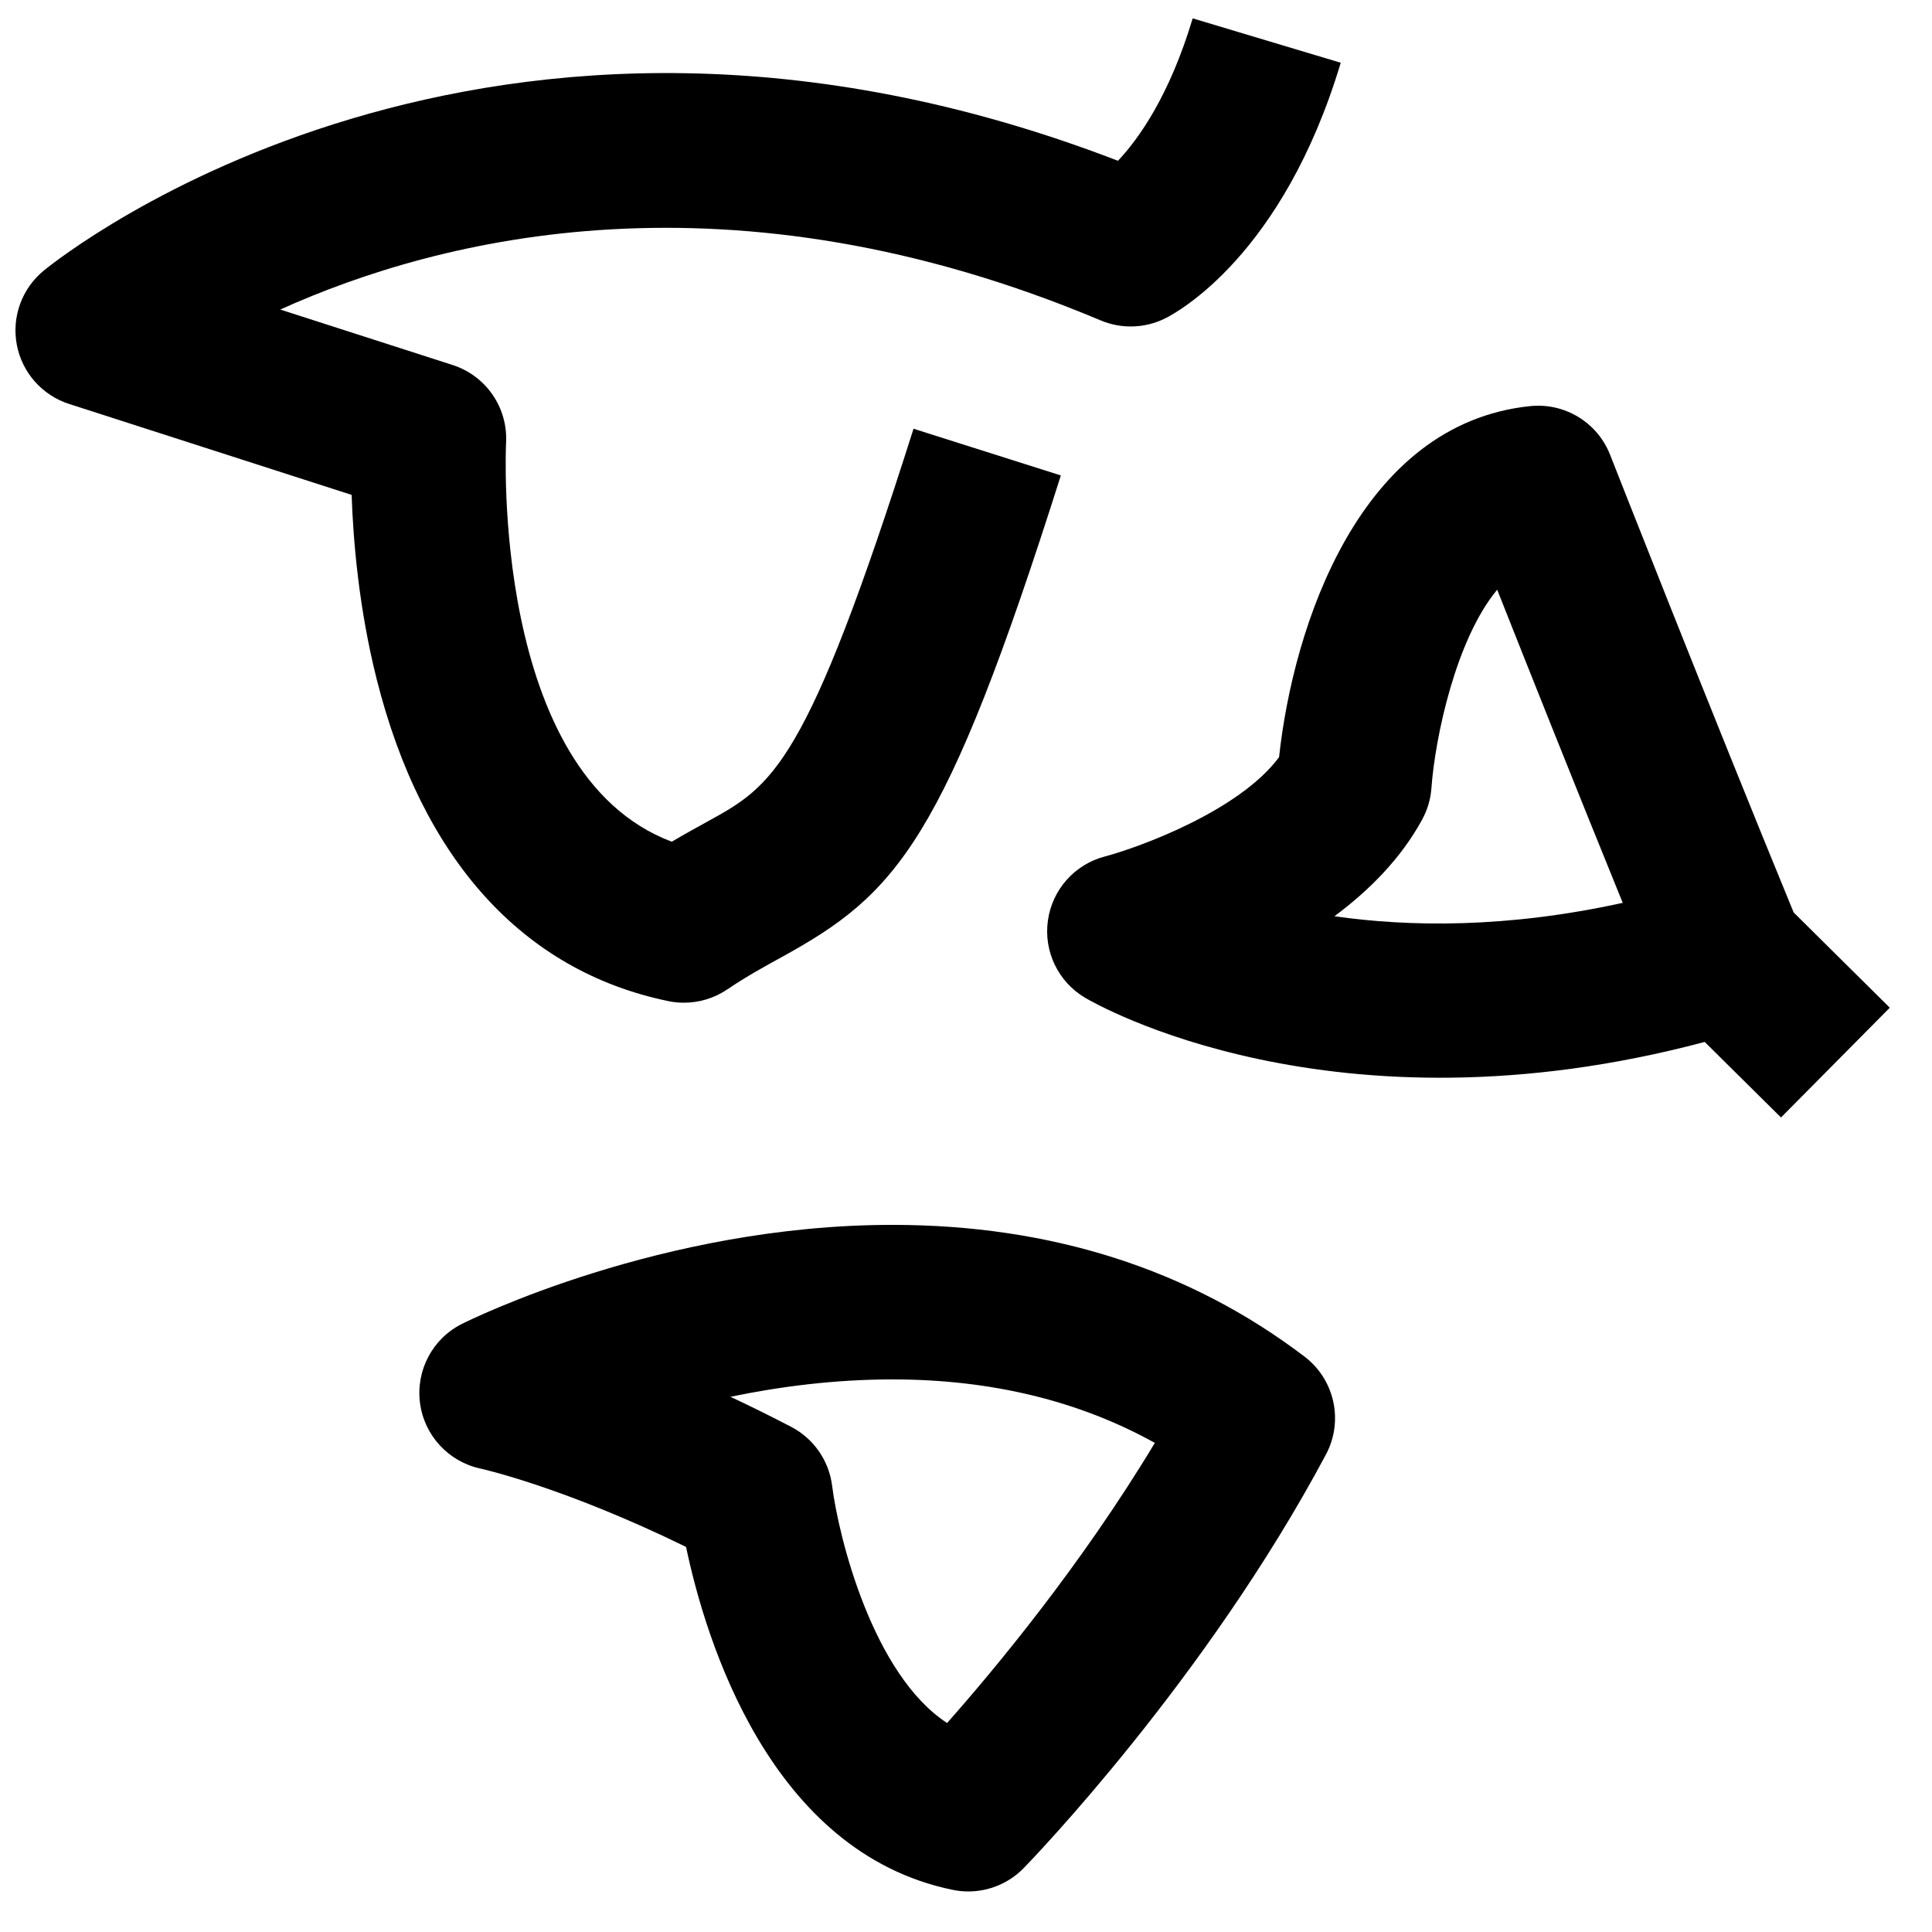
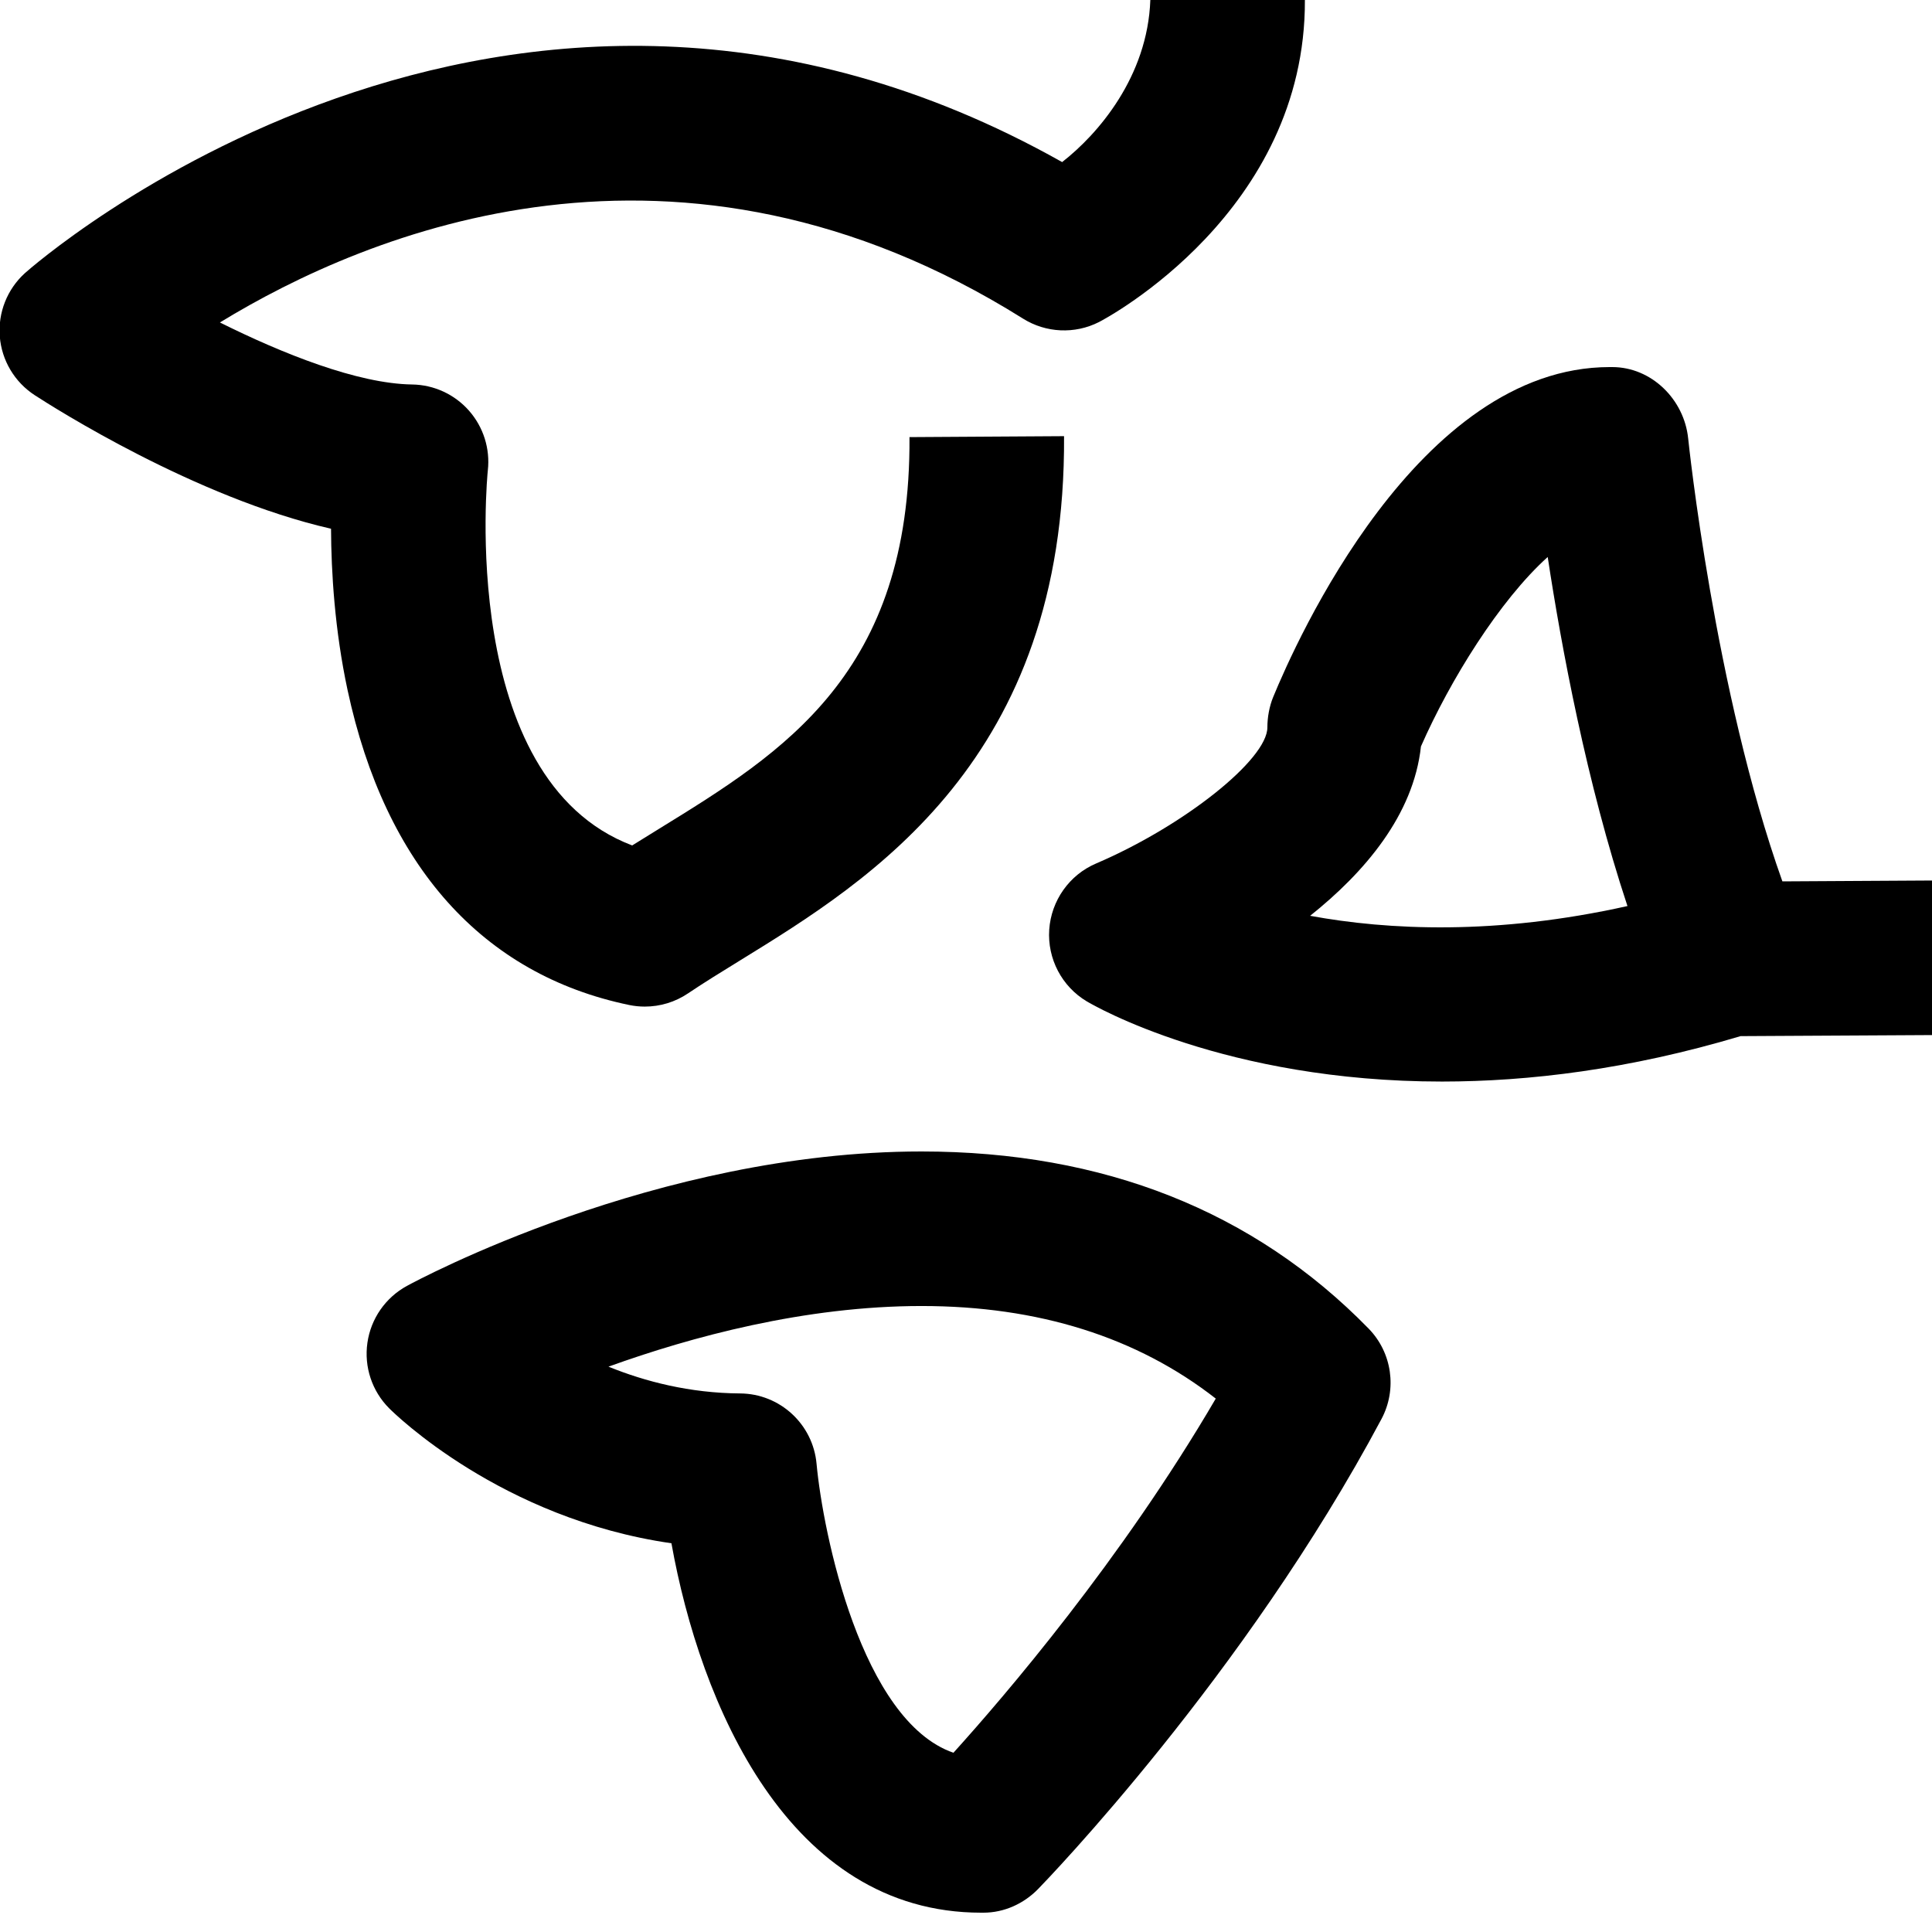
<svg xmlns="http://www.w3.org/2000/svg" version="1.1" x="0px" y="0px" width="100px" height="100px" viewBox="0 0 100 100" enable-background="new 0 0 100 100" xml:space="preserve">
  <g id="Layer_3">
</g>
  <g id="Your_Icon">
</g>
  <g id="Layer_4">
    <g>
-       <path fill="none" d="M74.09,40.794c-0.041,0.568-0.203,1.121-0.476,1.621c-1.099,2.021-2.748,3.675-4.544,5.009    c3.866,0.555,8.908,0.628,14.922-0.693c-2.44-5.994-4.935-12.259-6.498-16.208C75.363,33.081,74.282,38.151,74.09,40.794z" />
-       <path fill="none" d="M37.807,72.298c0.999,0.468,2.049,0.985,3.144,1.556c1.167,0.608,1.961,1.753,2.121,3.061    c0.336,2.646,2.095,9.749,5.948,12.269c2.428-2.739,6.93-8.138,10.754-14.498c-3.927-2.183-8.481-3.286-13.586-3.286    C43.2,71.398,40.346,71.771,37.807,72.298z" />
-       <path d="M34.588,51.817c0.27,0.056,0.542,0.083,0.812,0.083c0.789,0,1.568-0.233,2.233-0.682c1.021-0.688,1.926-1.184,2.801-1.664    c6.009-3.3,8.457-5.963,14.475-24.945l-7.625-2.418c-5.557,17.526-7.275,18.47-10.7,20.351c-0.558,0.307-1.157,0.636-1.812,1.025    c-9.383-3.529-8.587-20.466-8.578-20.639c0.104-1.819-1.034-3.479-2.768-4.036l-8.92-2.87c8.303-3.751,23.292-7.51,42.469,0.564    c1.069,0.449,2.28,0.412,3.322-0.1c0.616-0.304,6.105-3.259,9.099-13.238L61.733,0.95c-1.199,3.996-2.785,6.225-3.867,7.372    C25.186-4.267,3.207,13.235,2.269,14.003c-1.135,0.928-1.671,2.4-1.399,3.841c0.272,1.439,1.311,2.615,2.705,3.064l14.625,4.707    c0.082,2.396,0.379,5.893,1.296,9.536C21.848,44.495,27.066,50.258,34.588,51.817z" />
-       <path d="M67.521,70.217c-5.949-4.524-13.127-6.818-21.334-6.818c-11.935,0-21.865,4.918-22.282,5.128    c-1.517,0.762-2.382,2.397-2.167,4.081s1.474,3.049,3.133,3.406c0.045,0.01,4.271,0.941,10.639,4.054    c1.004,4.778,4.325,15.816,13.811,17.752c0.266,0.055,0.534,0.081,0.8,0.081c1.068,0,2.105-0.429,2.866-1.209    c0.382-0.393,9.427-9.742,15.645-21.41C69.554,73.55,69.084,71.404,67.521,70.217z M49.02,89.183    c-3.854-2.52-5.612-9.623-5.948-12.269c-0.16-1.308-0.954-2.452-2.121-3.061c-1.095-0.57-2.145-1.088-3.144-1.556    c2.539-0.526,5.394-0.899,8.381-0.899c5.104,0,9.659,1.104,13.586,3.286C55.949,81.045,51.447,86.443,49.02,89.183z" />
-       <path d="M92.839,47.228C88.53,36.755,83.39,23.67,83.338,23.538c-0.657-1.672-2.345-2.7-4.132-2.518    c-8.846,0.908-12.269,11.397-13.002,18.169c-2.049,2.776-7.239,4.671-9.01,5.14c-1.562,0.405-2.728,1.711-2.954,3.31    c-0.228,1.599,0.529,3.177,1.917,4.001c0.534,0.317,12.823,7.417,32.079,2.29l3.948,3.911l5.631-5.682L92.839,47.228z     M69.07,47.424c1.796-1.334,3.445-2.988,4.544-5.009c0.272-0.5,0.435-1.053,0.476-1.621c0.192-2.643,1.273-7.713,3.404-10.271    c1.563,3.949,4.058,10.214,6.498,16.208C77.979,48.052,72.937,47.979,69.07,47.424z" />
+       <path fill="none" d="M73.549,38.636c-0.386,3.556-2.921,6.521-5.736,8.767c4.045,0.742,9.614,1.014,16.425-0.504    c-2.117-6.388-3.42-13.415-4.128-18.067C77.624,31.067,75.06,35.198,73.549,38.636z" />
+       <path fill="none" d="M31.493,70.738c1.9,0.771,4.208,1.369,6.812,1.386c2.061,0.013,3.774,1.59,3.959,3.643    c0.333,3.597,2.321,13.299,7.084,14.956c2.647-2.928,8.694-9.975,13.579-18.331c-4.076-3.183-9.186-4.792-15.23-4.792    C41.655,67.6,35.771,69.194,31.493,70.738z" />
+       <path d="M32.564,52.018c0.27,0.056,0.542,0.083,0.812,0.083c0.789,0,1.568-0.233,2.233-0.682c0.824-0.555,1.748-1.123,2.727-1.726    c6.707-4.13,16.843-10.37,16.739-27.117l-8,0.049c0.076,12.246-6.538,16.317-12.934,20.256c-0.484,0.298-0.956,0.589-1.419,0.879    c-9.078-3.441-7.489-19.255-7.472-19.415c0.125-1.121-0.229-2.243-0.976-3.09c-0.746-0.846-1.814-1.338-2.942-1.354    c-2.824-0.04-6.709-1.597-9.949-3.21c7.655-4.682,23.723-11.386,41.567-0.2c1.188,0.744,2.68,0.813,3.93,0.18    C57.318,16.449,67.586,10.945,67.541,0h-8c-0.141,3.967-2.703,6.94-4.565,8.389C26.107-7.852,1.541,13.909,1.29,14.137    c-0.919,0.833-1.399,2.046-1.301,3.283c0.099,1.236,0.767,2.357,1.807,3.034c0.962,0.626,8.322,5.312,15.338,6.913    c0.01,2.25,0.19,5.241,0.855,8.347C19.939,44.807,24.979,50.444,32.564,52.018z" />
+       <path d="M47.697,59.6c-13.73,0-26.117,6.676-26.638,6.96c-1.106,0.604-1.863,1.694-2.042,2.942    c-0.18,1.248,0.24,2.507,1.132,3.397c0.26,0.26,5.797,5.714,14.604,6.98C36.24,88.177,40.794,99,50.782,99    c0.013,0,0.111,0,0.124,0c1.066,0,2.085-0.463,2.828-1.227c0.435-0.446,10.711-11.076,17.772-24.328    c0.819-1.538,0.549-3.434-0.669-4.68C64.898,62.686,57.113,59.6,47.697,59.6z M49.349,90.723    c-4.763-1.657-6.751-11.359-7.084-14.956c-0.185-2.053-1.898-3.63-3.959-3.643c-2.604-0.017-4.912-0.614-6.812-1.386    c4.278-1.544,10.162-3.139,16.204-3.139c6.045,0,11.154,1.609,15.23,4.792C58.043,80.748,51.996,87.795,49.349,90.723z" />
+       <path d="M92.256,45.62c-3.512-9.842-4.863-22.79-4.877-22.929C87.171,20.672,85.481,19,83.45,19c-0.045,0-0.089,0-0.134,0    c-9.933,0-16.247,14.235-17.417,17.08c-0.198,0.482-0.3,1.049-0.3,1.57c0,1.657-4.31,5.094-8.863,7.043    c-1.388,0.59-2.326,1.922-2.428,3.426c-0.101,1.505,0.652,2.944,1.948,3.715c0.394,0.233,7.157,4.147,18.386,4.147    c4.479-0.001,9.672-0.623,15.449-2.351L100,53.575v-8L92.256,45.62z M67.812,47.402c2.815-2.246,5.351-5.211,5.736-8.767    c1.511-3.438,4.075-7.568,6.561-9.805c0.708,4.652,2.011,11.68,4.128,18.067C77.427,48.416,71.857,48.145,67.812,47.402z" />
    </g>
  </g>
</svg>
